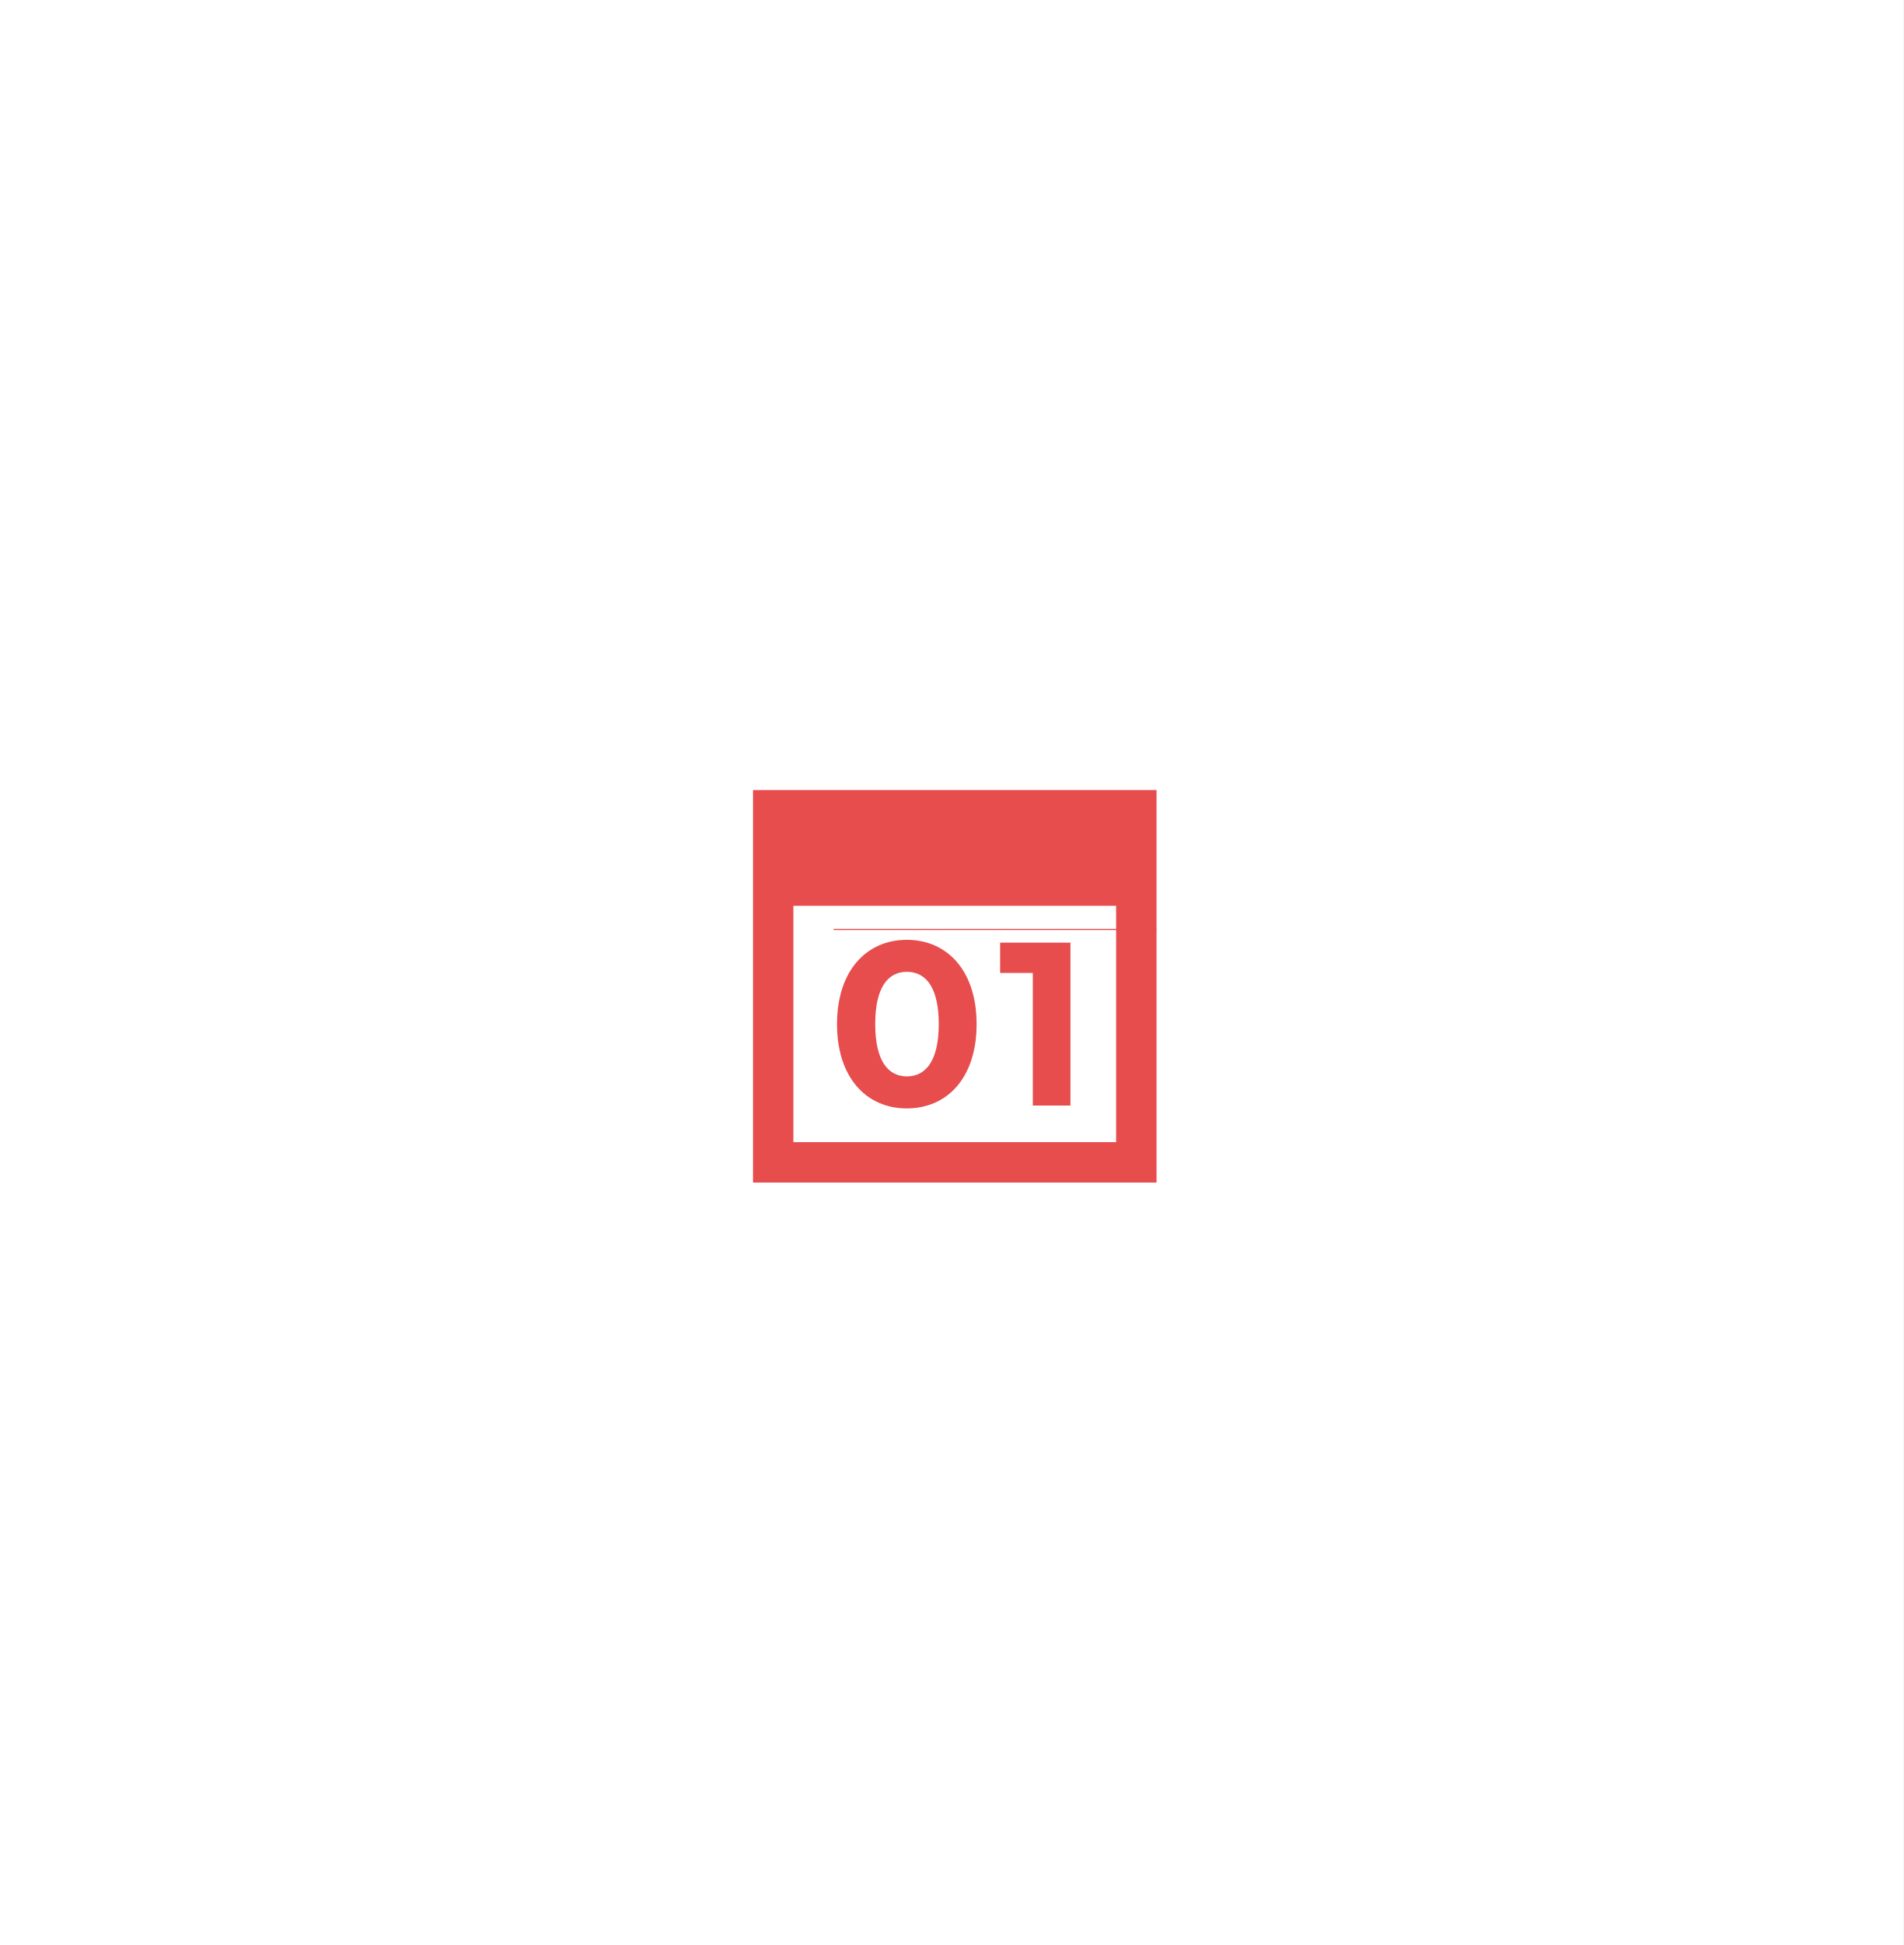
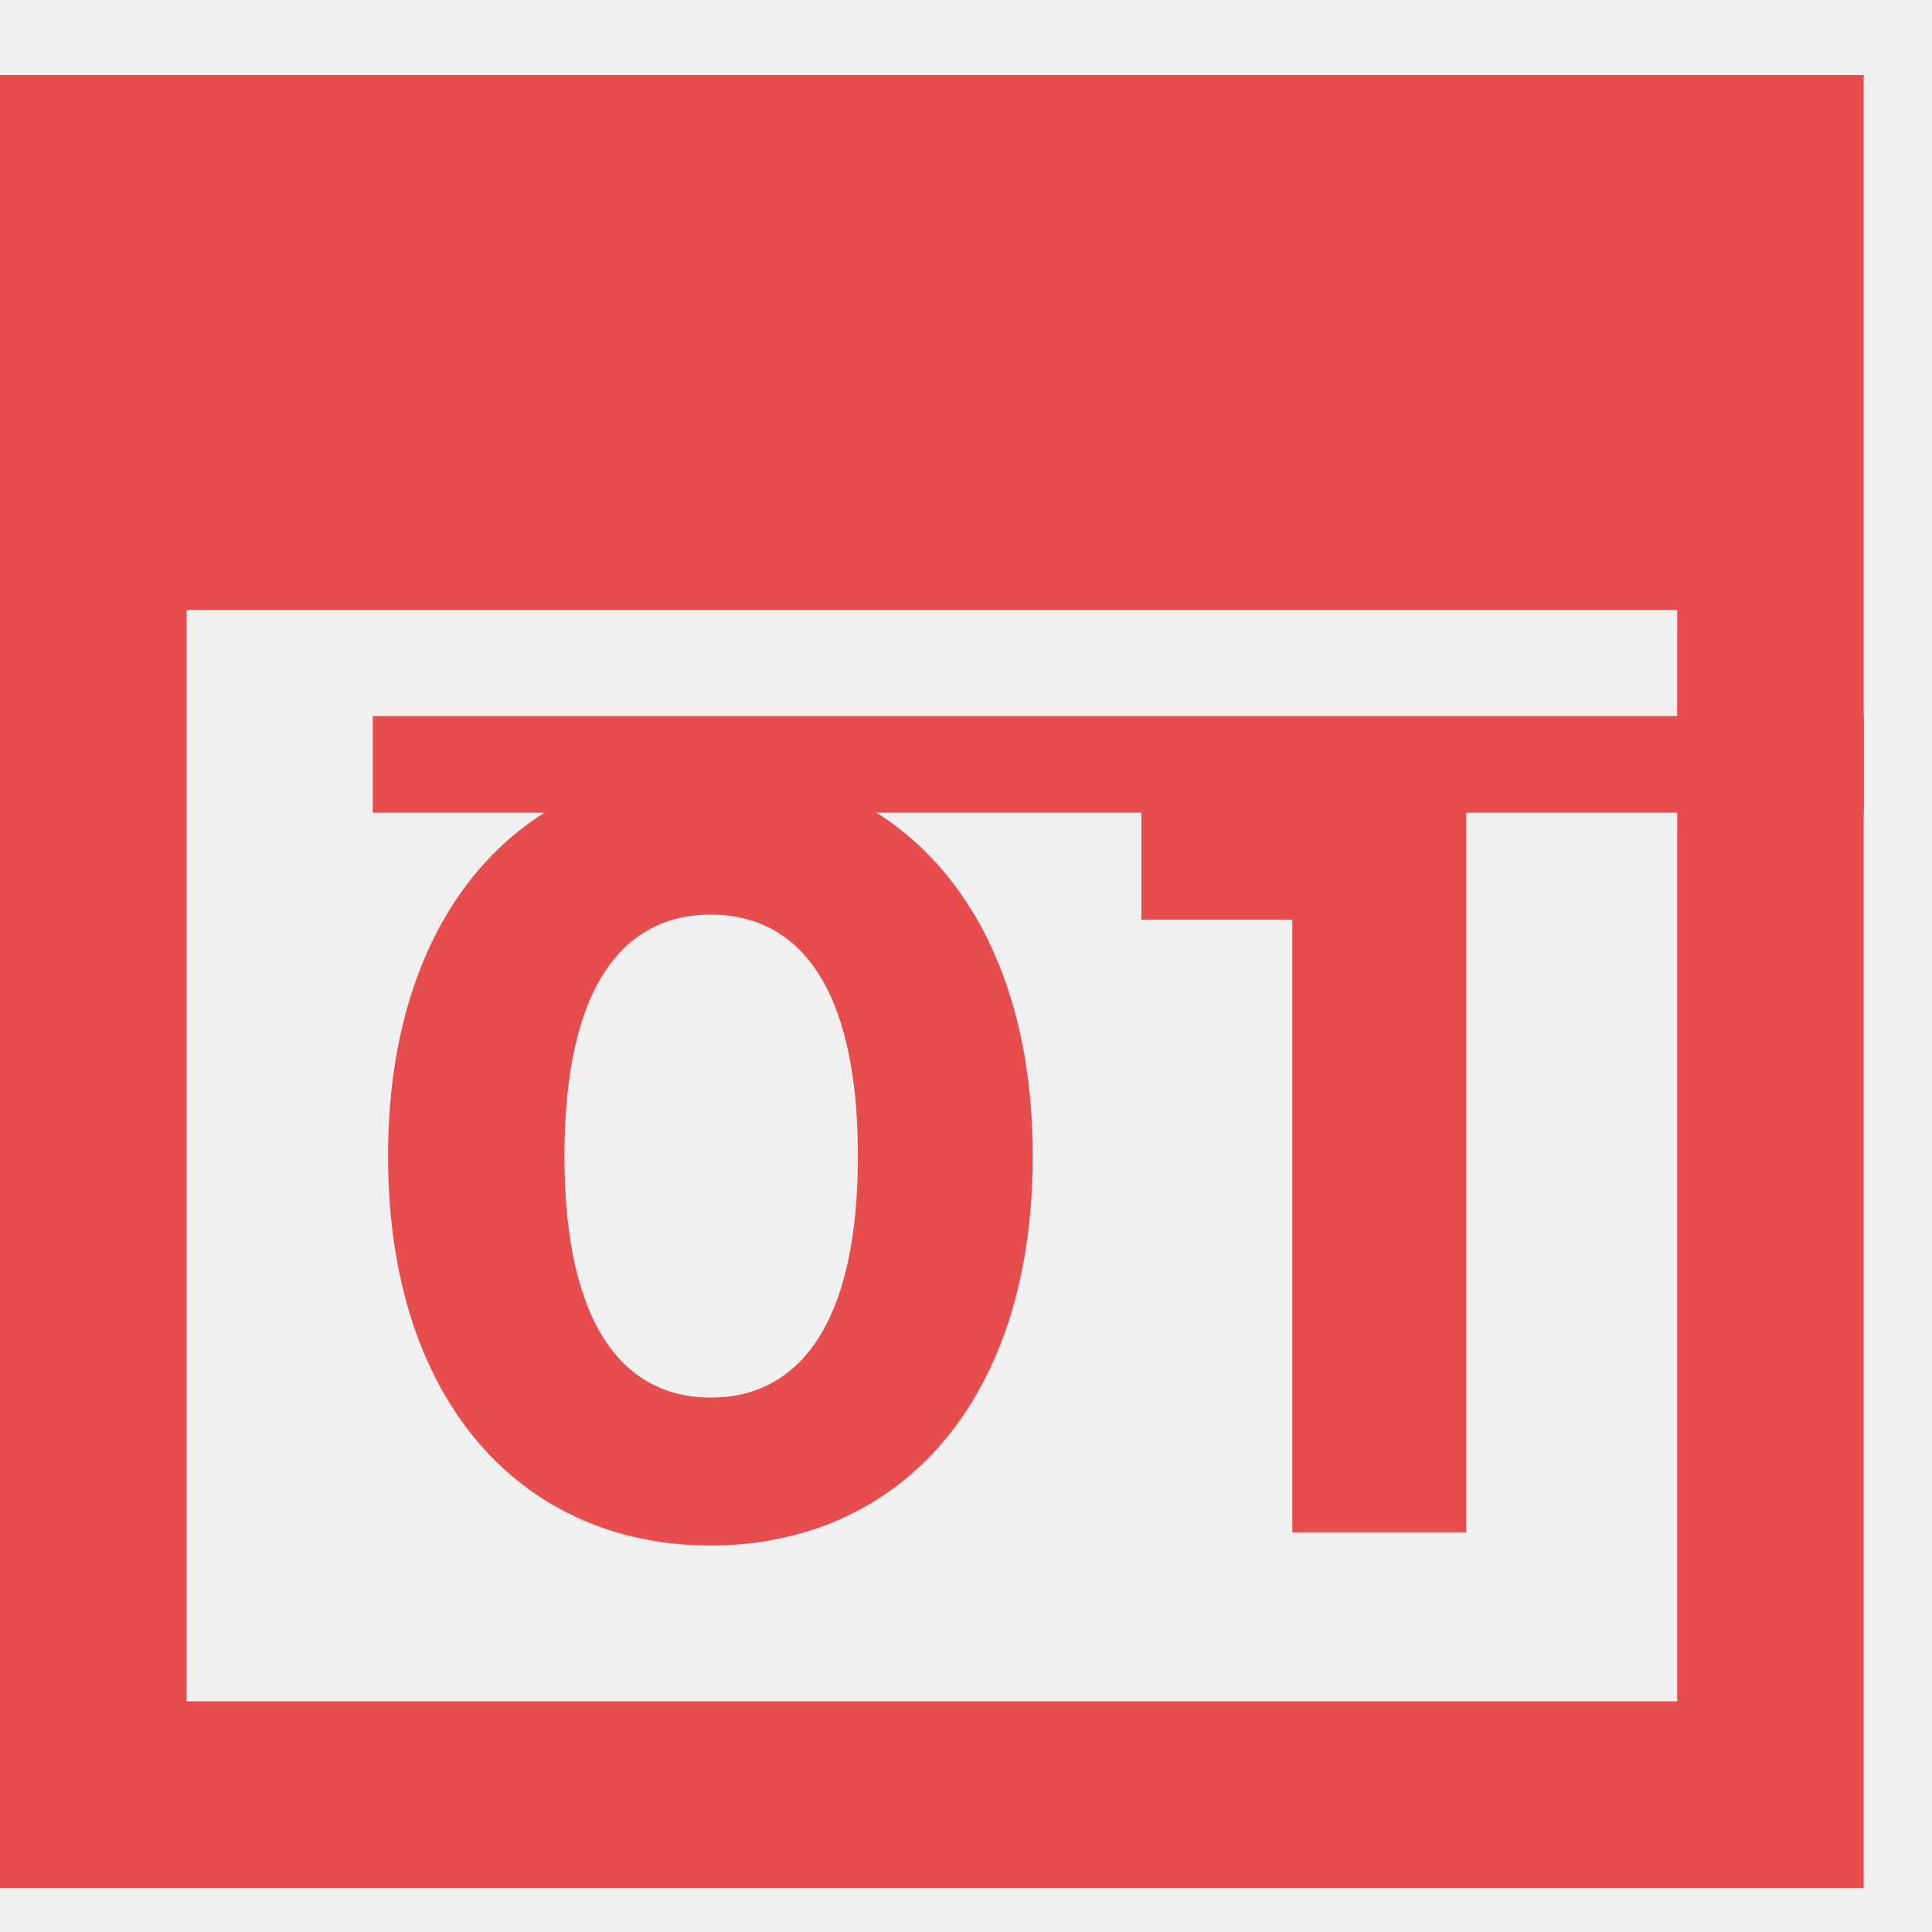
- <svg xmlns="http://www.w3.org/2000/svg" viewBox="0 0 91 93">
-   <defs>
-     <style>
-       .cls-1 {
-         clip-path: url(#clip-Artboard_9);
-       }
- 
-       .cls-2 {
-         fill: #e74d4d;
-       }
- 
-       .cls-3 {
-         fill: #fff;
-       }
-     </style>
-     <clipPath id="clip-Artboard_9">
-       <rect width="91" height="93" />
-     </clipPath>
-   </defs>
-   <g id="Artboard_9" data-name="Artboard – 9" class="cls-1">
-     <rect class="cls-3" width="91" height="93" />
-     <g id="Calendar" transform="translate(-262 -421.224)">
-       <g id="Group_222" data-name="Group 222" transform="translate(298 459)">
-         <g id="Group_220" data-name="Group 220" transform="translate(3.859 6.637)">
-           <rect id="Rectangle_314" data-name="Rectangle 314" class="cls-2" width="15.435" height="0.054" />
+ <svg xmlns="http://www.w3.org/2000/svg" width="20px" height="20px" viewBox="0 0 20 20" version="1.1">
+   <g id="Page-1" stroke="none" stroke-width="1" fill="none" fill-rule="evenodd">
+     <g id="Calendar---Selected" fill="#E74D4D">
+       <g id="Calendar" transform="translate(0, 0.776)">
+         <g id="Group_222">
+           <g id="Group_220" transform="translate(3.859, 6.637)">
+             <rect id="Rectangle_314" x="0" y="0" width="15.435" height="1" />
+           </g>
+           <g id="Group_221" fill-rule="nonzero">
+             <path d="M0,0 L0,18.768 L19.293,18.768 L19.293,0 L0,0 Z M1.932,5.536 L17.362,5.536 L17.362,16.836 L1.932,16.836 L1.932,5.536 Z" id="Path_124" />
+           </g>
        </g>
-         <g id="Group_221" data-name="Group 221">
-           <path id="Path_124" data-name="Path 124" class="cls-2" d="M0,0V18.768H19.293V0ZM1.932,5.536h15.43v11.3H1.932Z" />
+         <g id="Group_223" transform="translate(4.017, 7.161)">
+           <path d="M0,4.031 C0,1.462 1.424,3.55271368e-15 3.337,3.55271368e-15 C5.25,3.55271368e-15 6.674,1.457 6.674,4.031 C6.674,6.605 5.262,8.062 3.337,8.062 C1.412,8.062 0,6.6 0,4.031 Z M4.864,4.031 C4.864,2.262 4.24,1.531 3.341,1.531 C2.442,1.531 1.826,2.266 1.826,4.031 C1.826,5.796 2.45,6.531 3.341,6.531 C4.232,6.531 4.864,5.8 4.864,4.031 Z" id="Path_125" fill-rule="nonzero" />
+           <polygon id="Path_126" points="11.161 0.135 11.161 7.925 9.361 7.925 9.361 1.584 7.799 1.584 7.799 0.135" />
        </g>
-       </g>
-       <g id="Group_223" data-name="Group 223" transform="translate(302.017 466.161)">
-         <path id="Path_125" data-name="Path 125" class="cls-2" d="M10.78,23.181c0-2.569,1.424-4.031,3.337-4.031s3.337,1.457,3.337,4.031-1.412,4.031-3.337,4.031S10.78,25.75,10.78,23.181Zm4.864,0c0-1.769-.624-2.5-1.523-2.5s-1.515.735-1.515,2.5.624,2.5,1.515,2.5S15.644,24.95,15.644,23.181Z" transform="translate(-10.78 -19.15)" />
-         <path id="Path_126" data-name="Path 126" class="cls-2" d="M33.142,19.48v7.79h-1.8V20.929H29.78V19.48Z" transform="translate(-21.981 -19.345)" />
      </g>
    </g>
  </g>
</svg>
